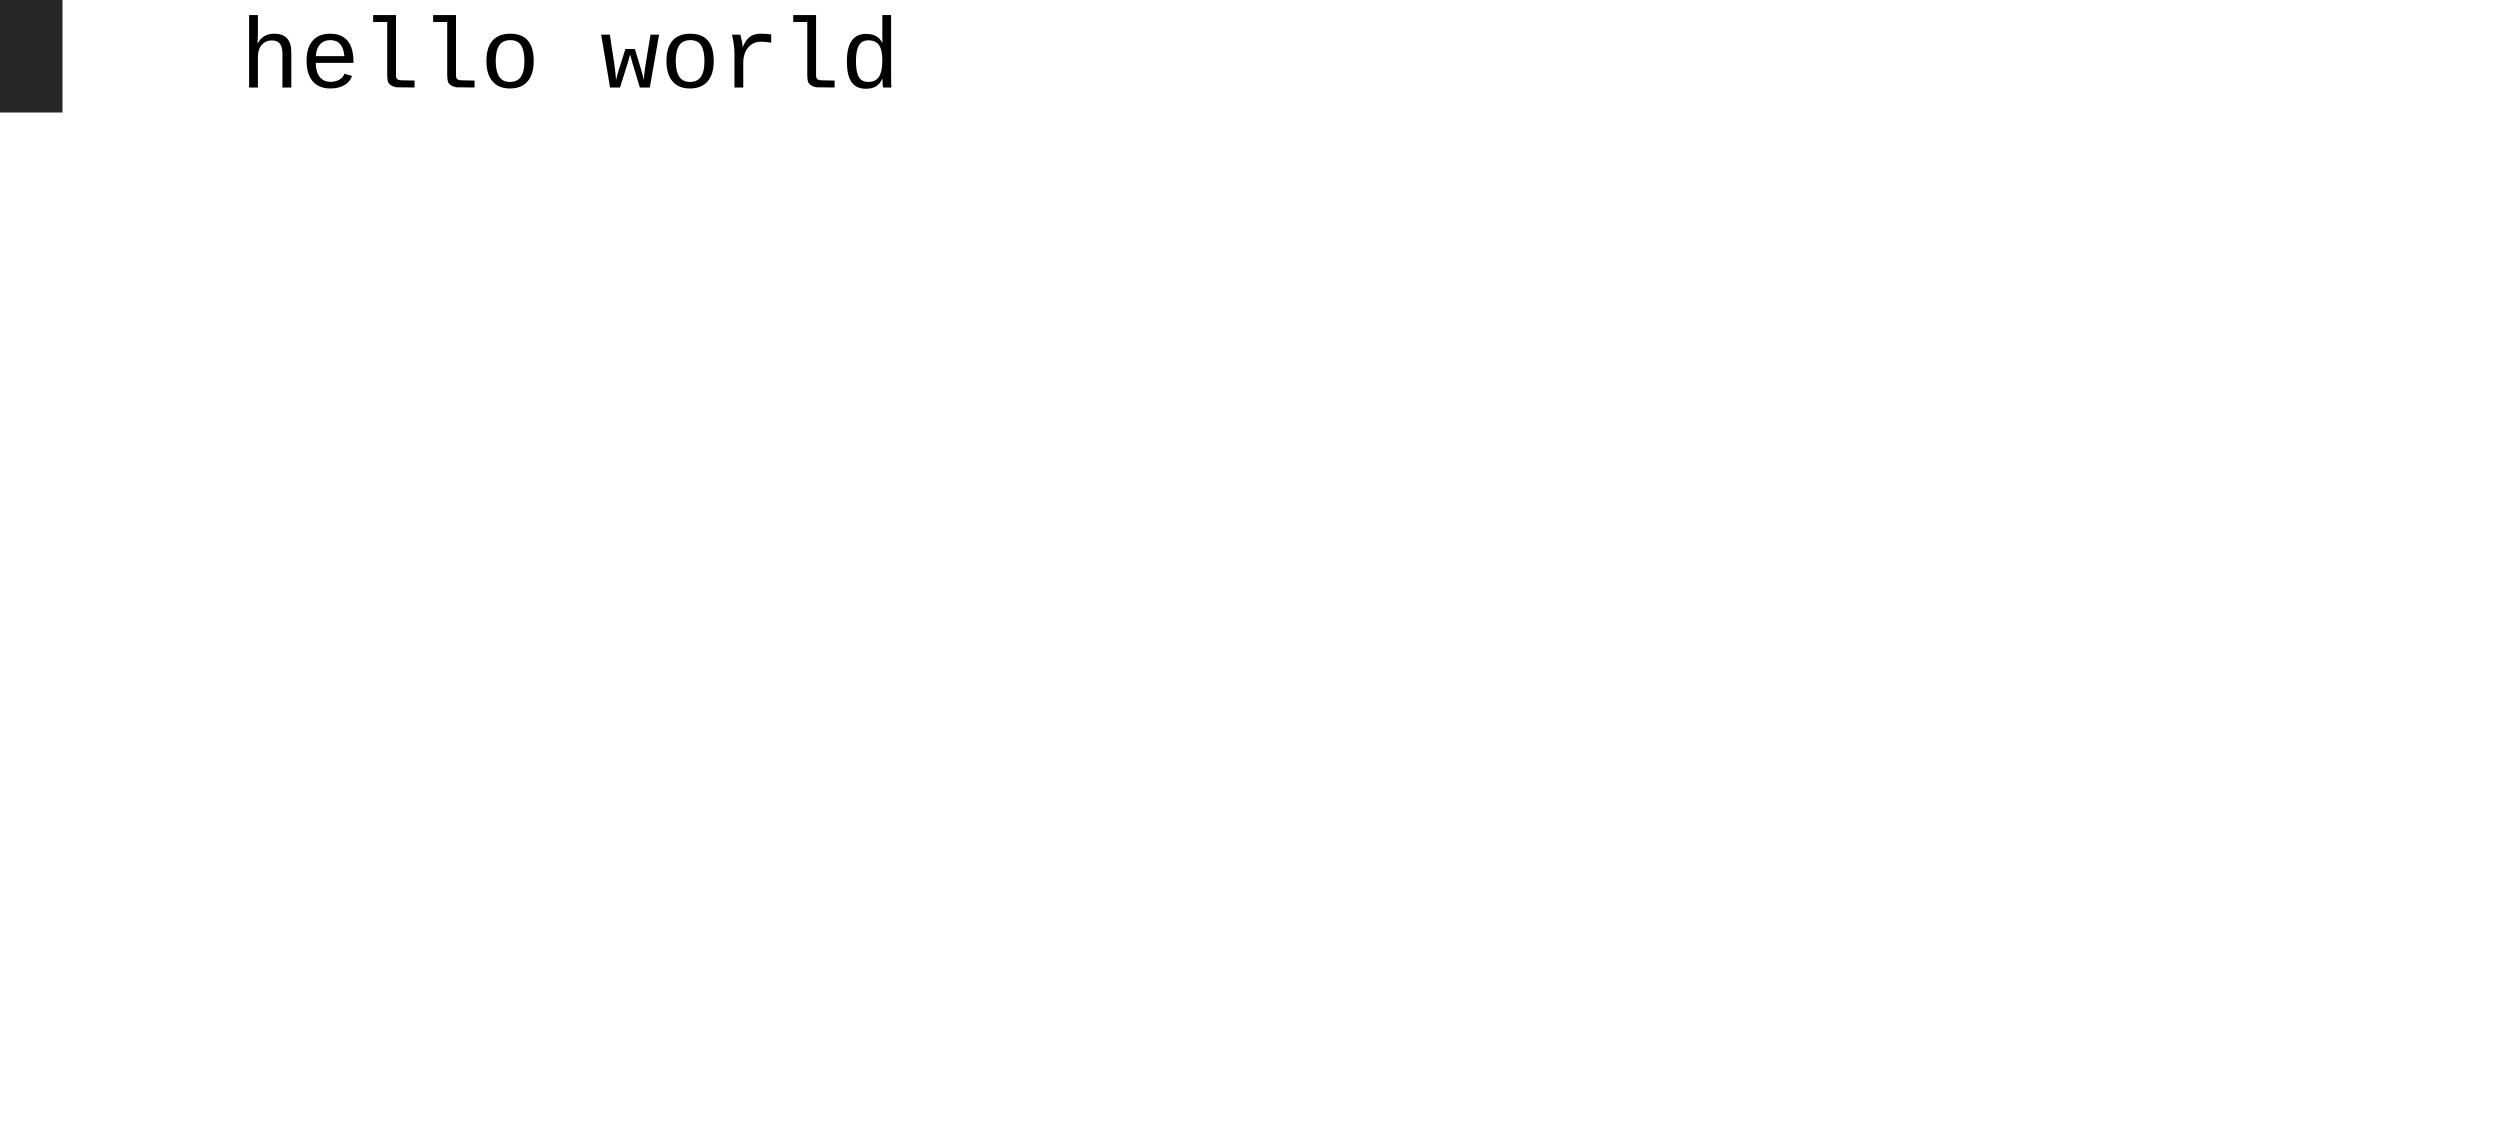
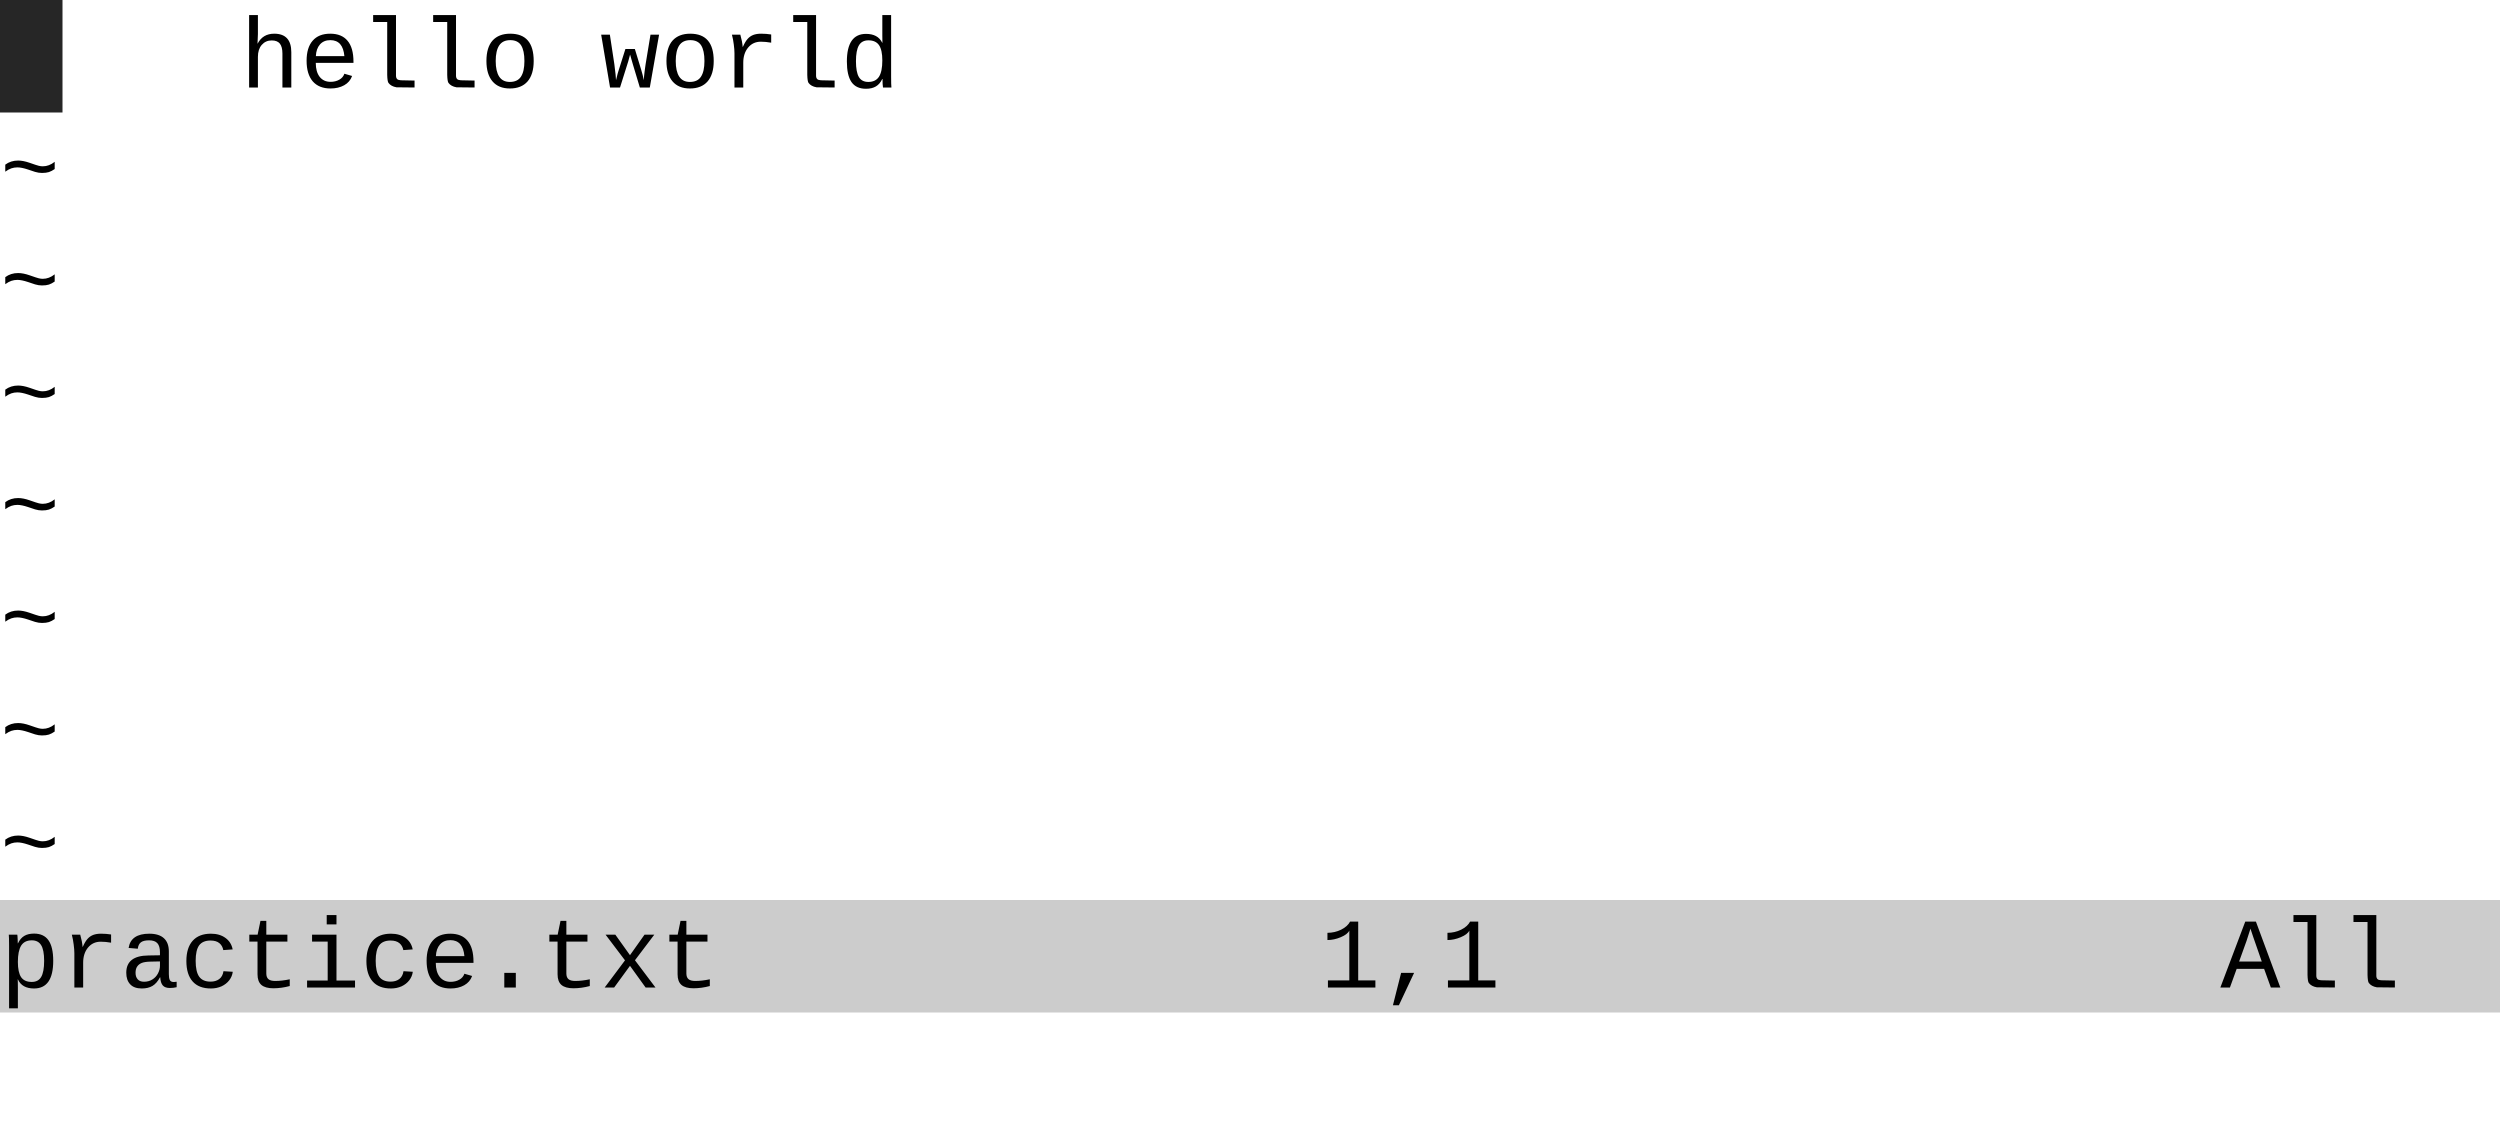
<svg xmlns="http://www.w3.org/2000/svg" viewBox="0 0 400 180" font-family="'Cascadia Code','Consolas','Courier New',monospace" font-size="16" xml:space="preserve" data-vimfu-theme="bw">
  <defs>
    <style>
      .bg0 { fill: #ffffff; }
+       .bg1 { fill: #cccccc; }
      .fg0 { fill: #000000; }
+       .fg1 { fill: #000000; }
+       .fg2 { fill: #000000; }
      .cursor { fill: #000000; opacity: 0.85; }
      .cursor-text { fill: #ffffff; font-weight: bold; }
  </style>
  </defs>
  <g class="backgrounds">
    <rect class="bg0" width="400" height="180" />
+     <rect class="bg1" x="0" y="144" width="400" height="18" />
  </g>
  <g class="foreground">
    <text y="14">
      <tspan class="fg0" x="0 10 20 30 40 50 60 70 80 90 100 110 120 130 140" xml:space="preserve">    hello world</tspan>
+     </text>
+     <text y="32">
+       <tspan class="fg1" x="0" xml:space="preserve">~</tspan>
+     </text>
+     <text y="50">
+       <tspan class="fg1" x="0" xml:space="preserve">~</tspan>
+     </text>
+     <text y="68">
+       <tspan class="fg1" x="0" xml:space="preserve">~</tspan>
+     </text>
+     <text y="86">
+       <tspan class="fg1" x="0" xml:space="preserve">~</tspan>
+     </text>
+     <text y="104">
+       <tspan class="fg1" x="0" xml:space="preserve">~</tspan>
+     </text>
+     <text y="122">
+       <tspan class="fg1" x="0" xml:space="preserve">~</tspan>
+     </text>
+     <text y="140">
+       <tspan class="fg1" x="0" xml:space="preserve">~</tspan>
+     </text>
+     <text y="158">
+       <tspan class="fg2" x="0 10 20 30 40 50 60 70 80 90 100 110 120 130 140 150 160 170 180 190 200 210 220 230 240 250 260 270 280 290 300 310 320 330 340 350 360 370 380 390" xml:space="preserve">practice.txt          1,1            All</tspan>
    </text>
  </g>
  <g class="cursors">
    <rect class="cursor" x="0" y="0" width="10" height="18" />
    <text class="cursor-text" x="0" y="14"> </text>
  </g>
</svg>
